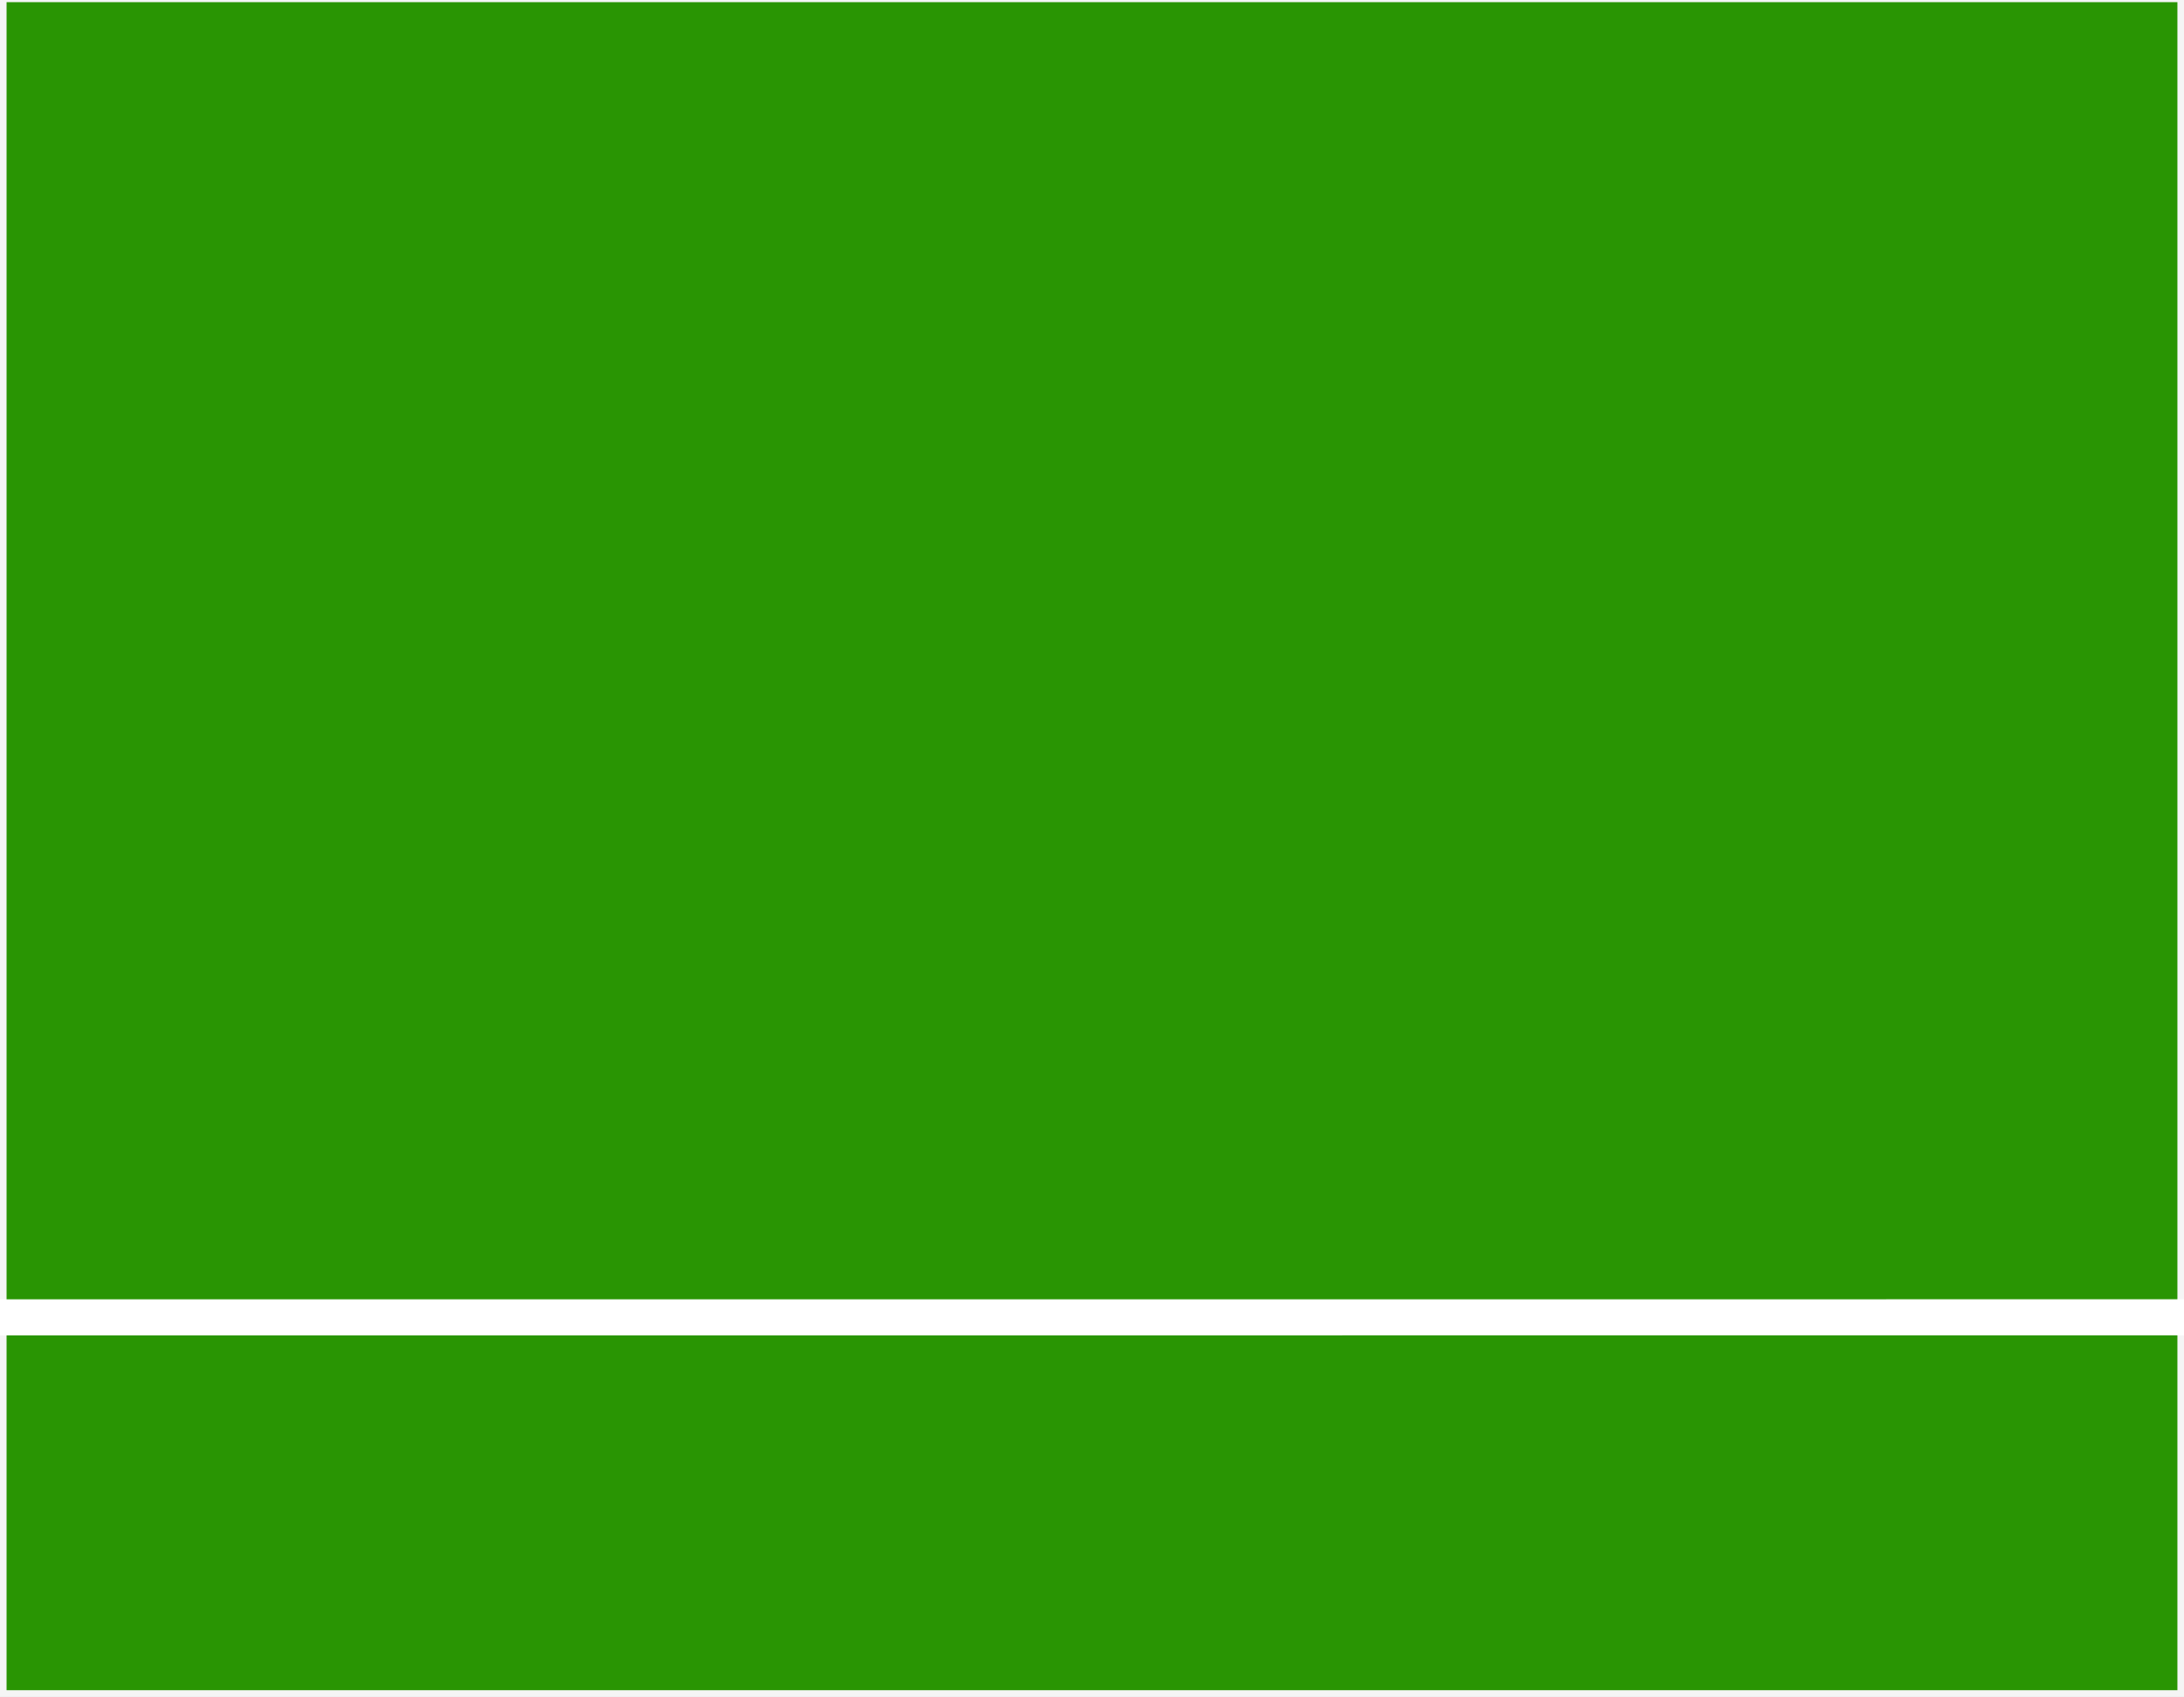
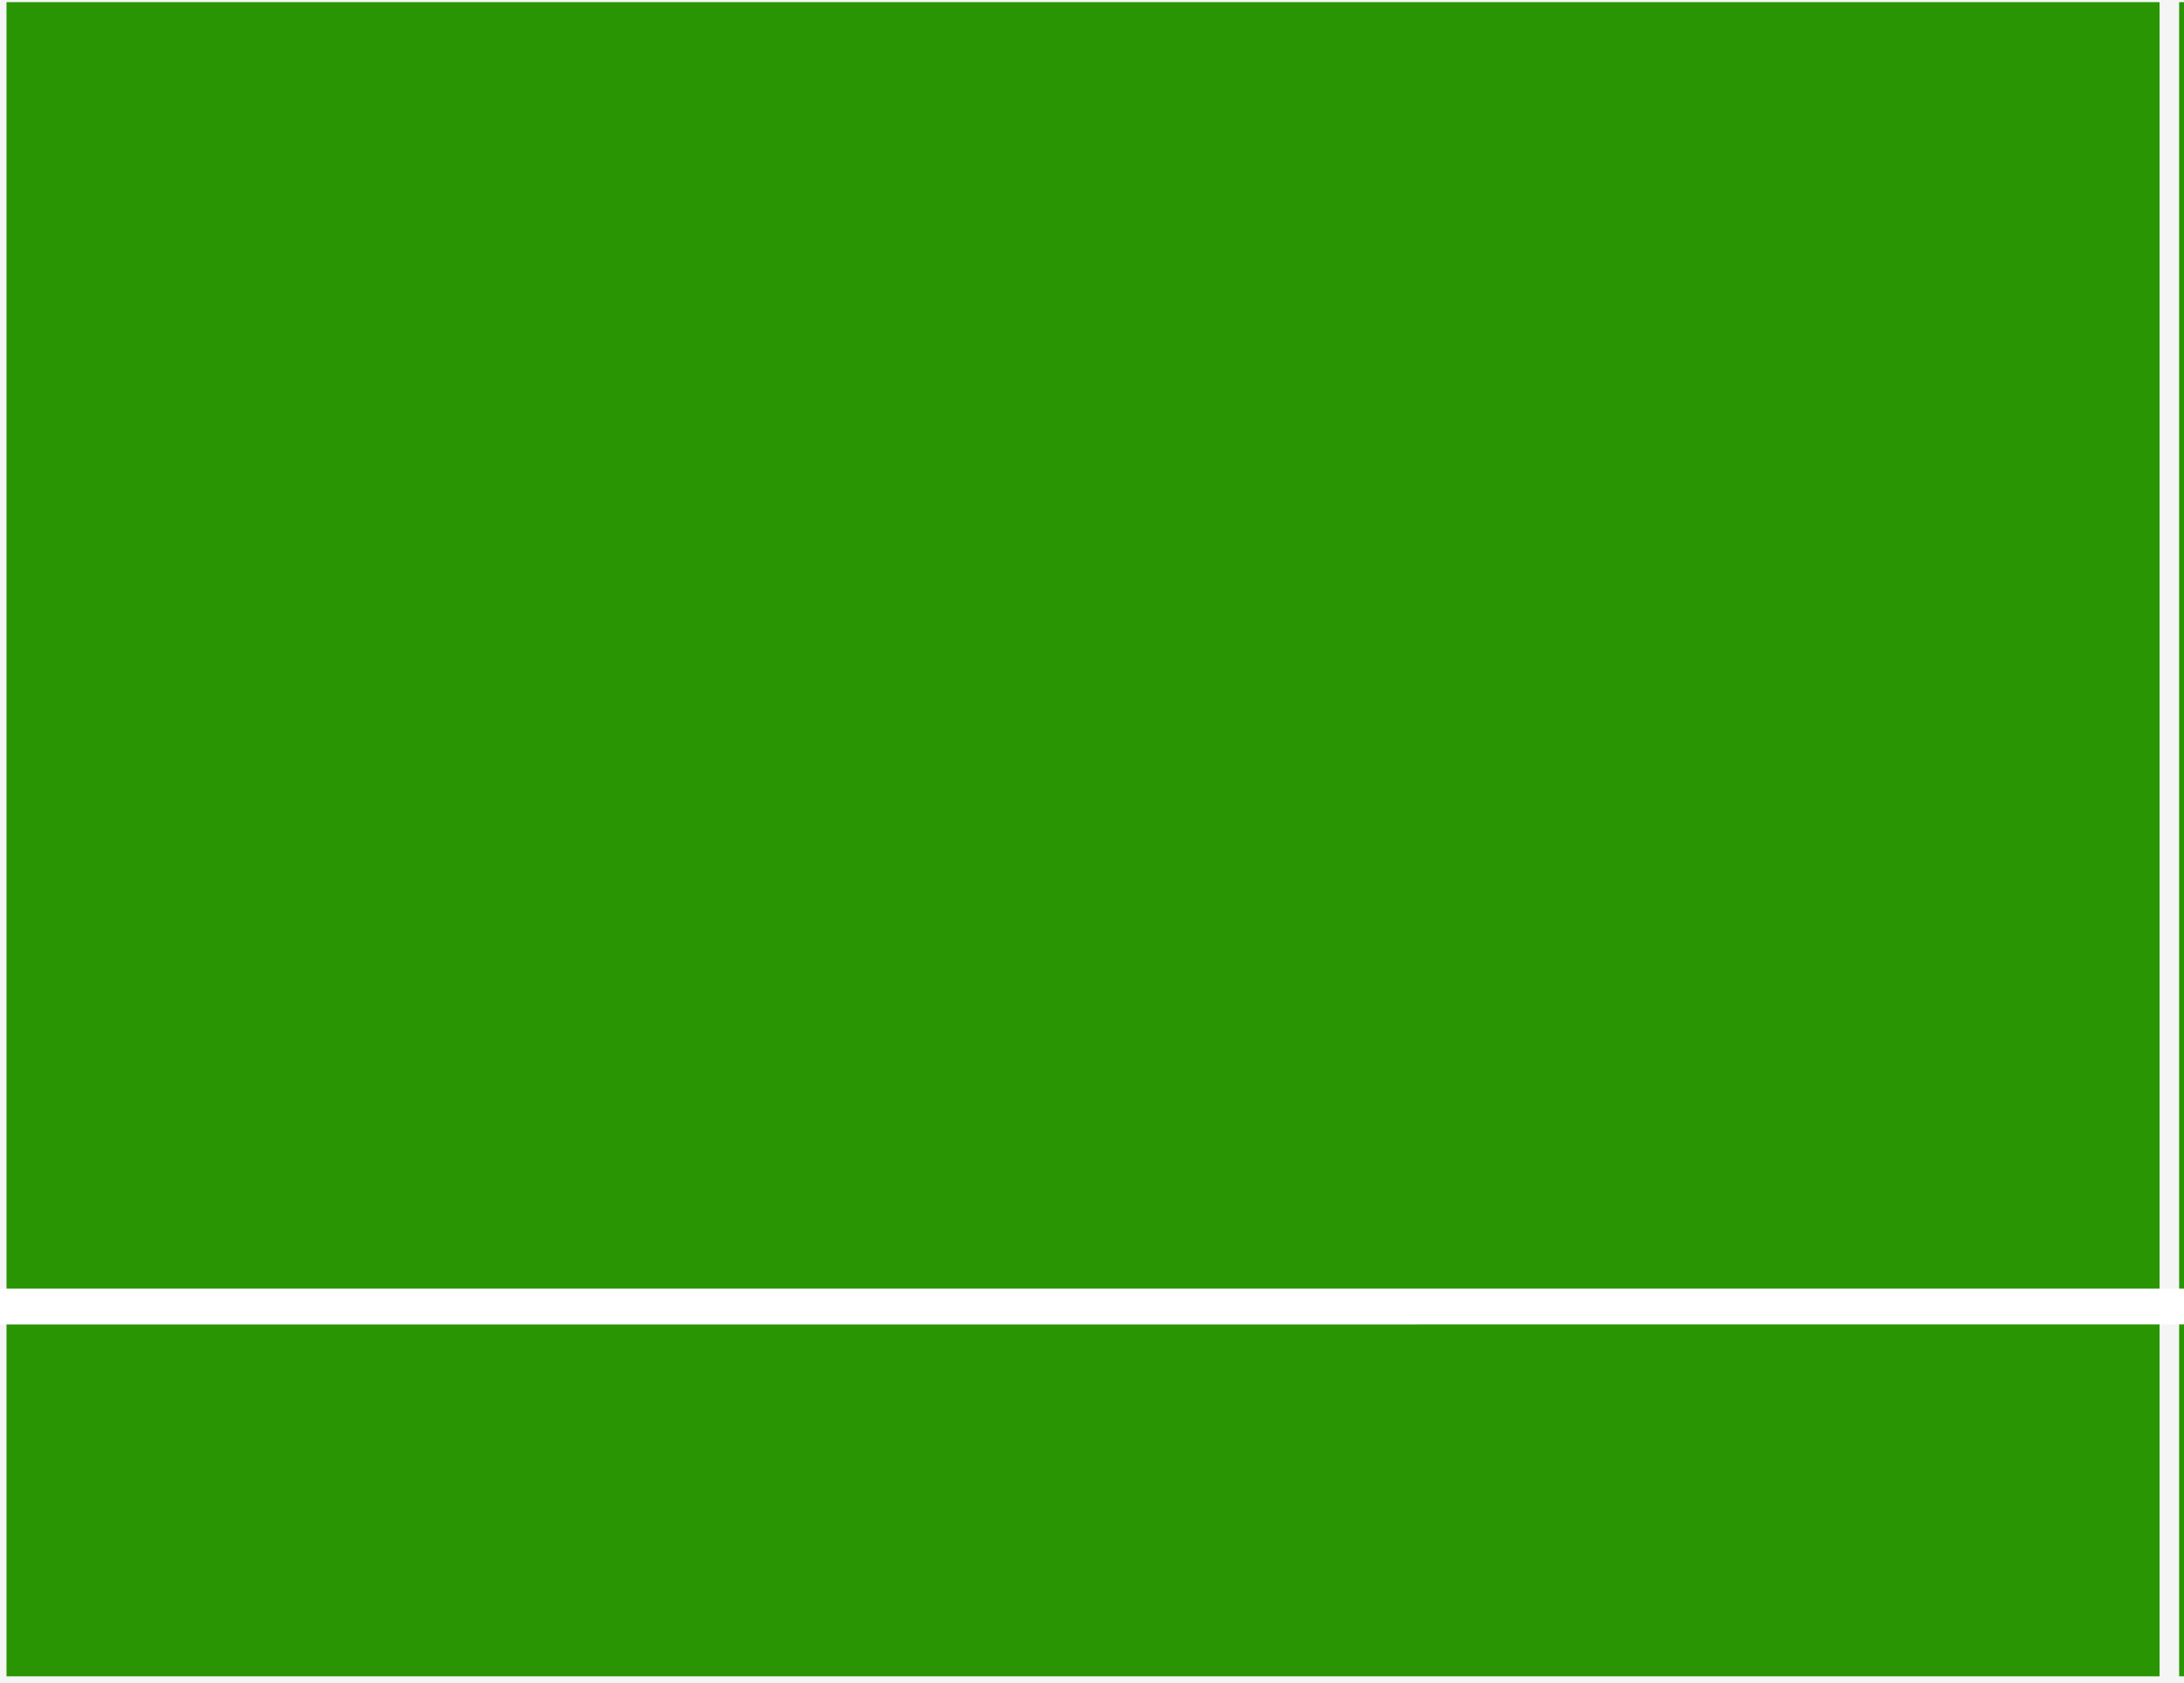
- <svg xmlns="http://www.w3.org/2000/svg" width="121" height="94" viewBox="0 0 121 94" fill="none">
-   <rect width="121" height="94" fill="#F5F5F5" />
+ <svg xmlns="http://www.w3.org/2000/svg" width="122" height="94" viewBox="0 0 122 94" fill="none">
+   <rect width="122" height="94" fill="#F5F5F5" />
  <rect x="0.364" y="0.12" width="120.271" height="93.544" fill="#299503" />
+   <rect x="121.729" y="0.12" width="120.271" height="93.544" fill="#299503" />
  <line y1="-1" x2="217" y2="-1" transform="matrix(-1 2.10265e-05 2.10265e-05 1 169 74)" stroke="white" stroke-width="2" />
</svg>
